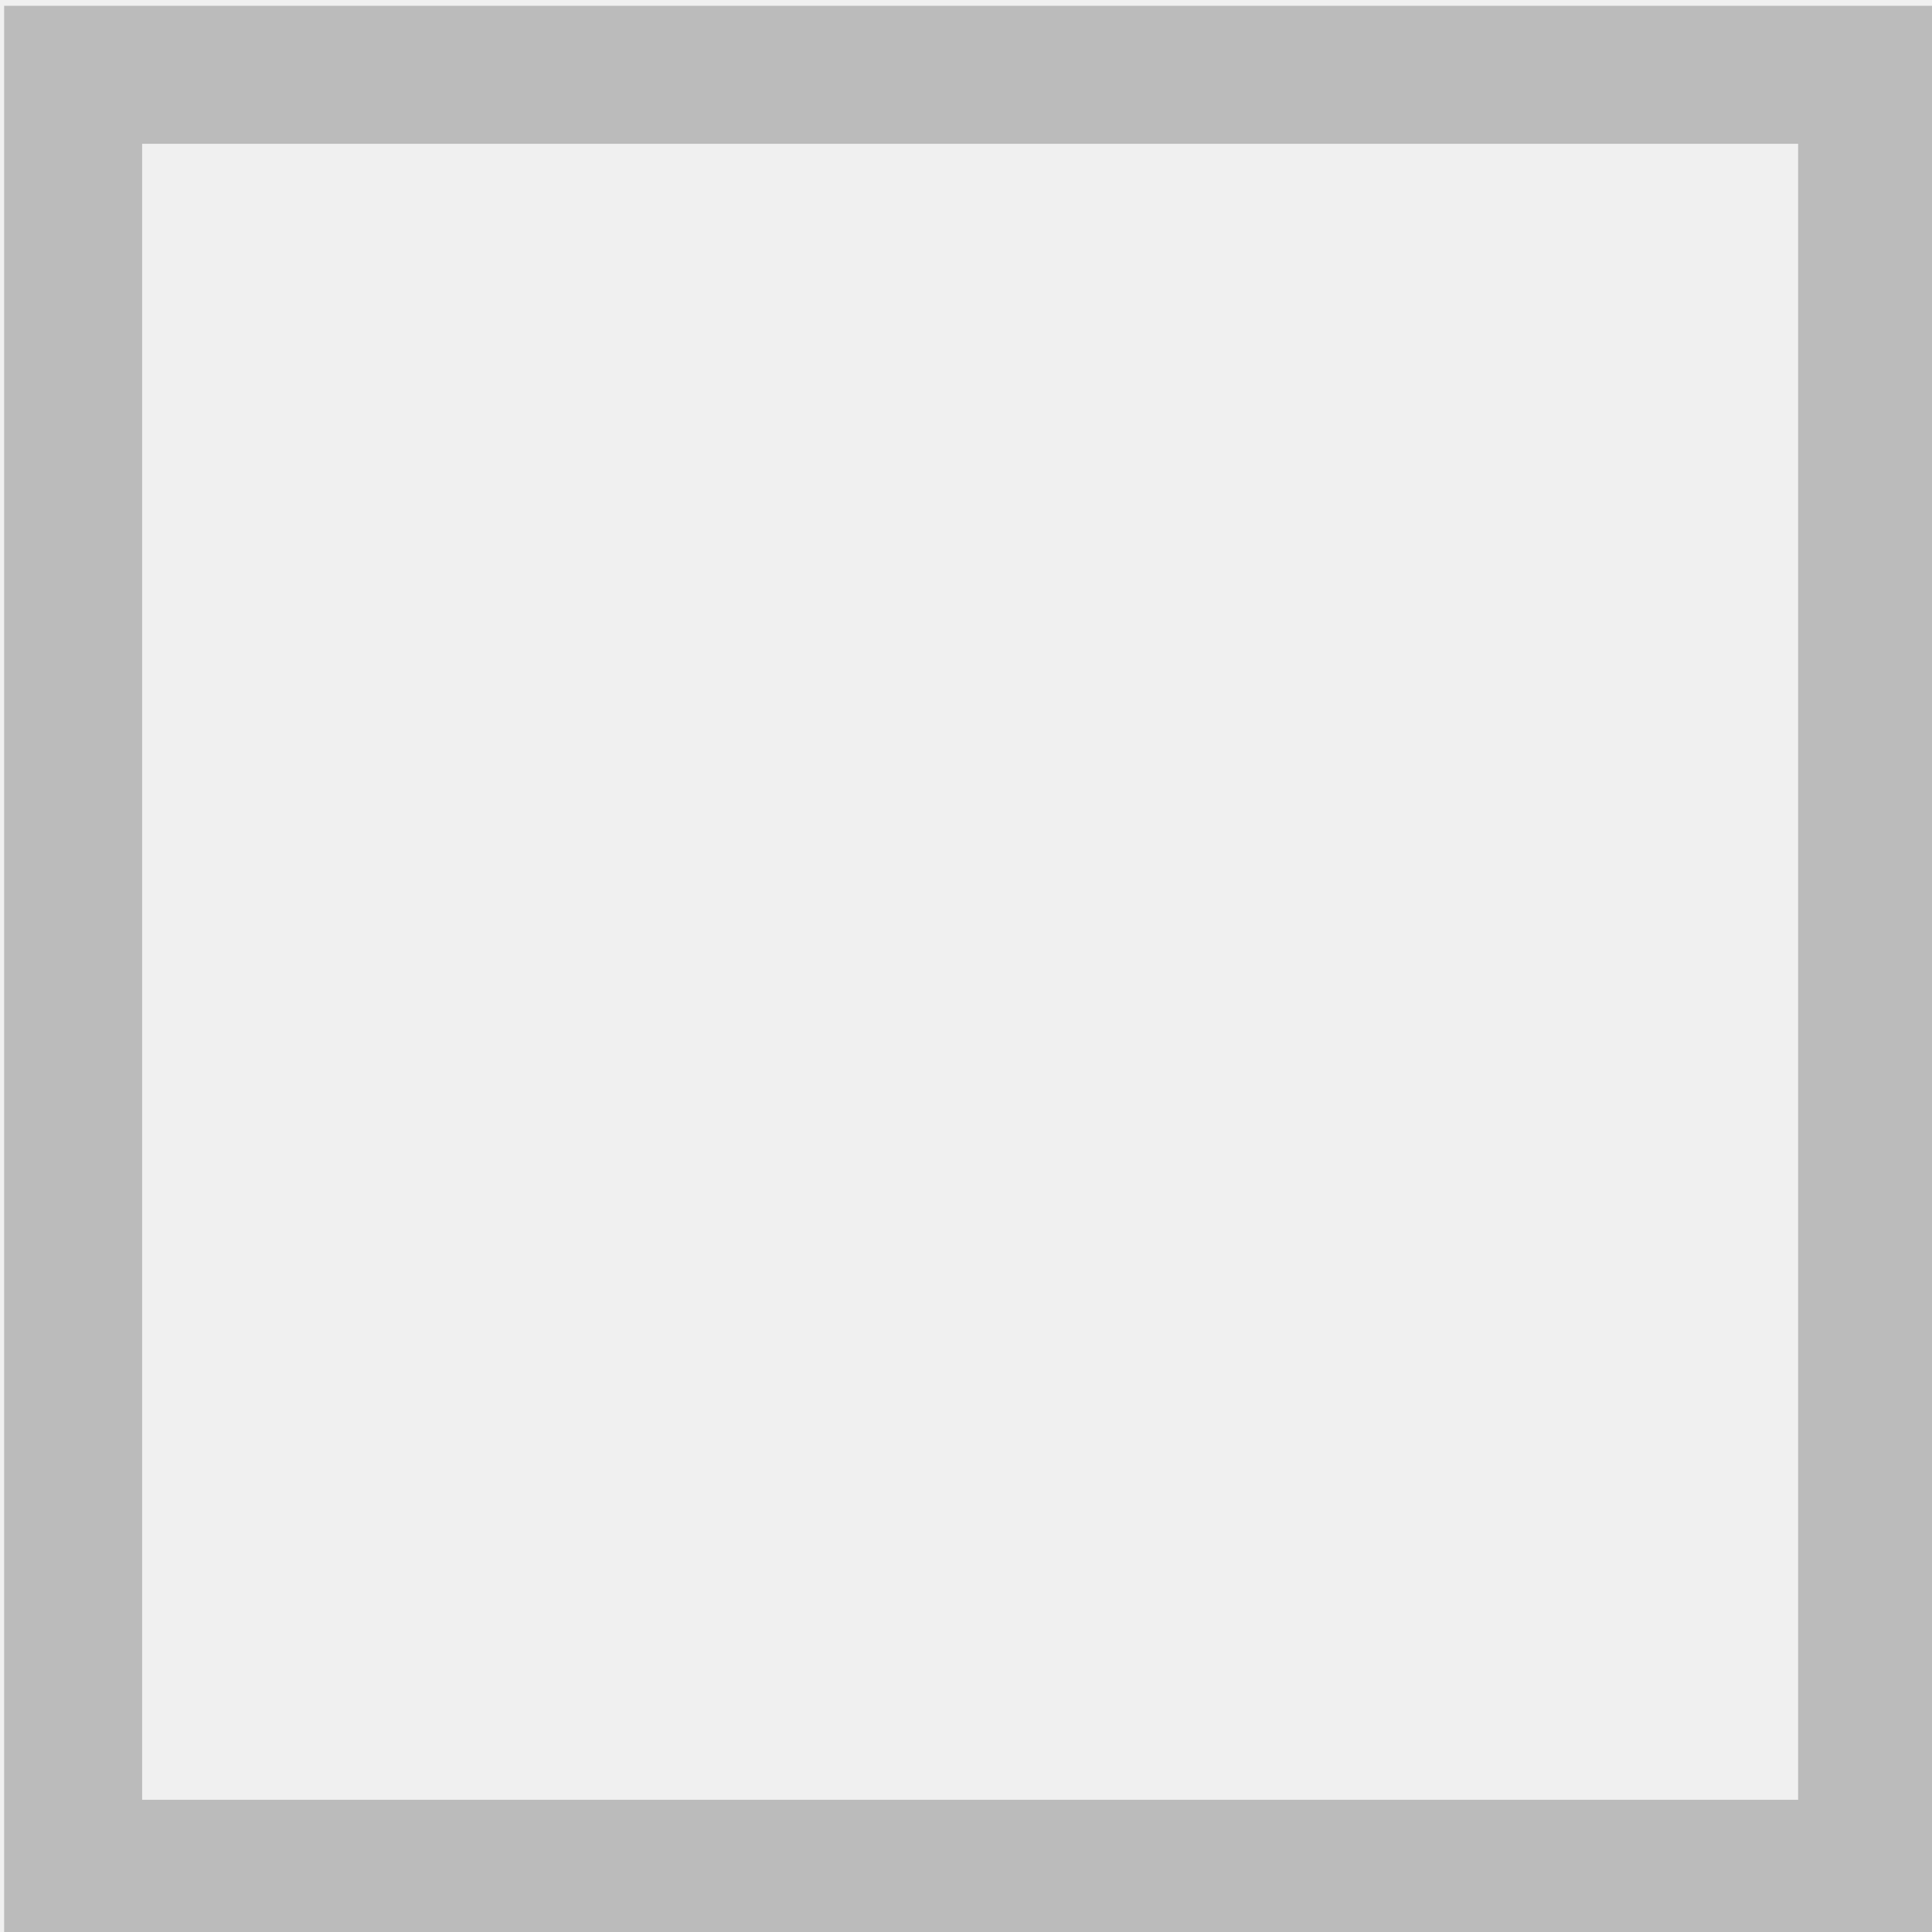
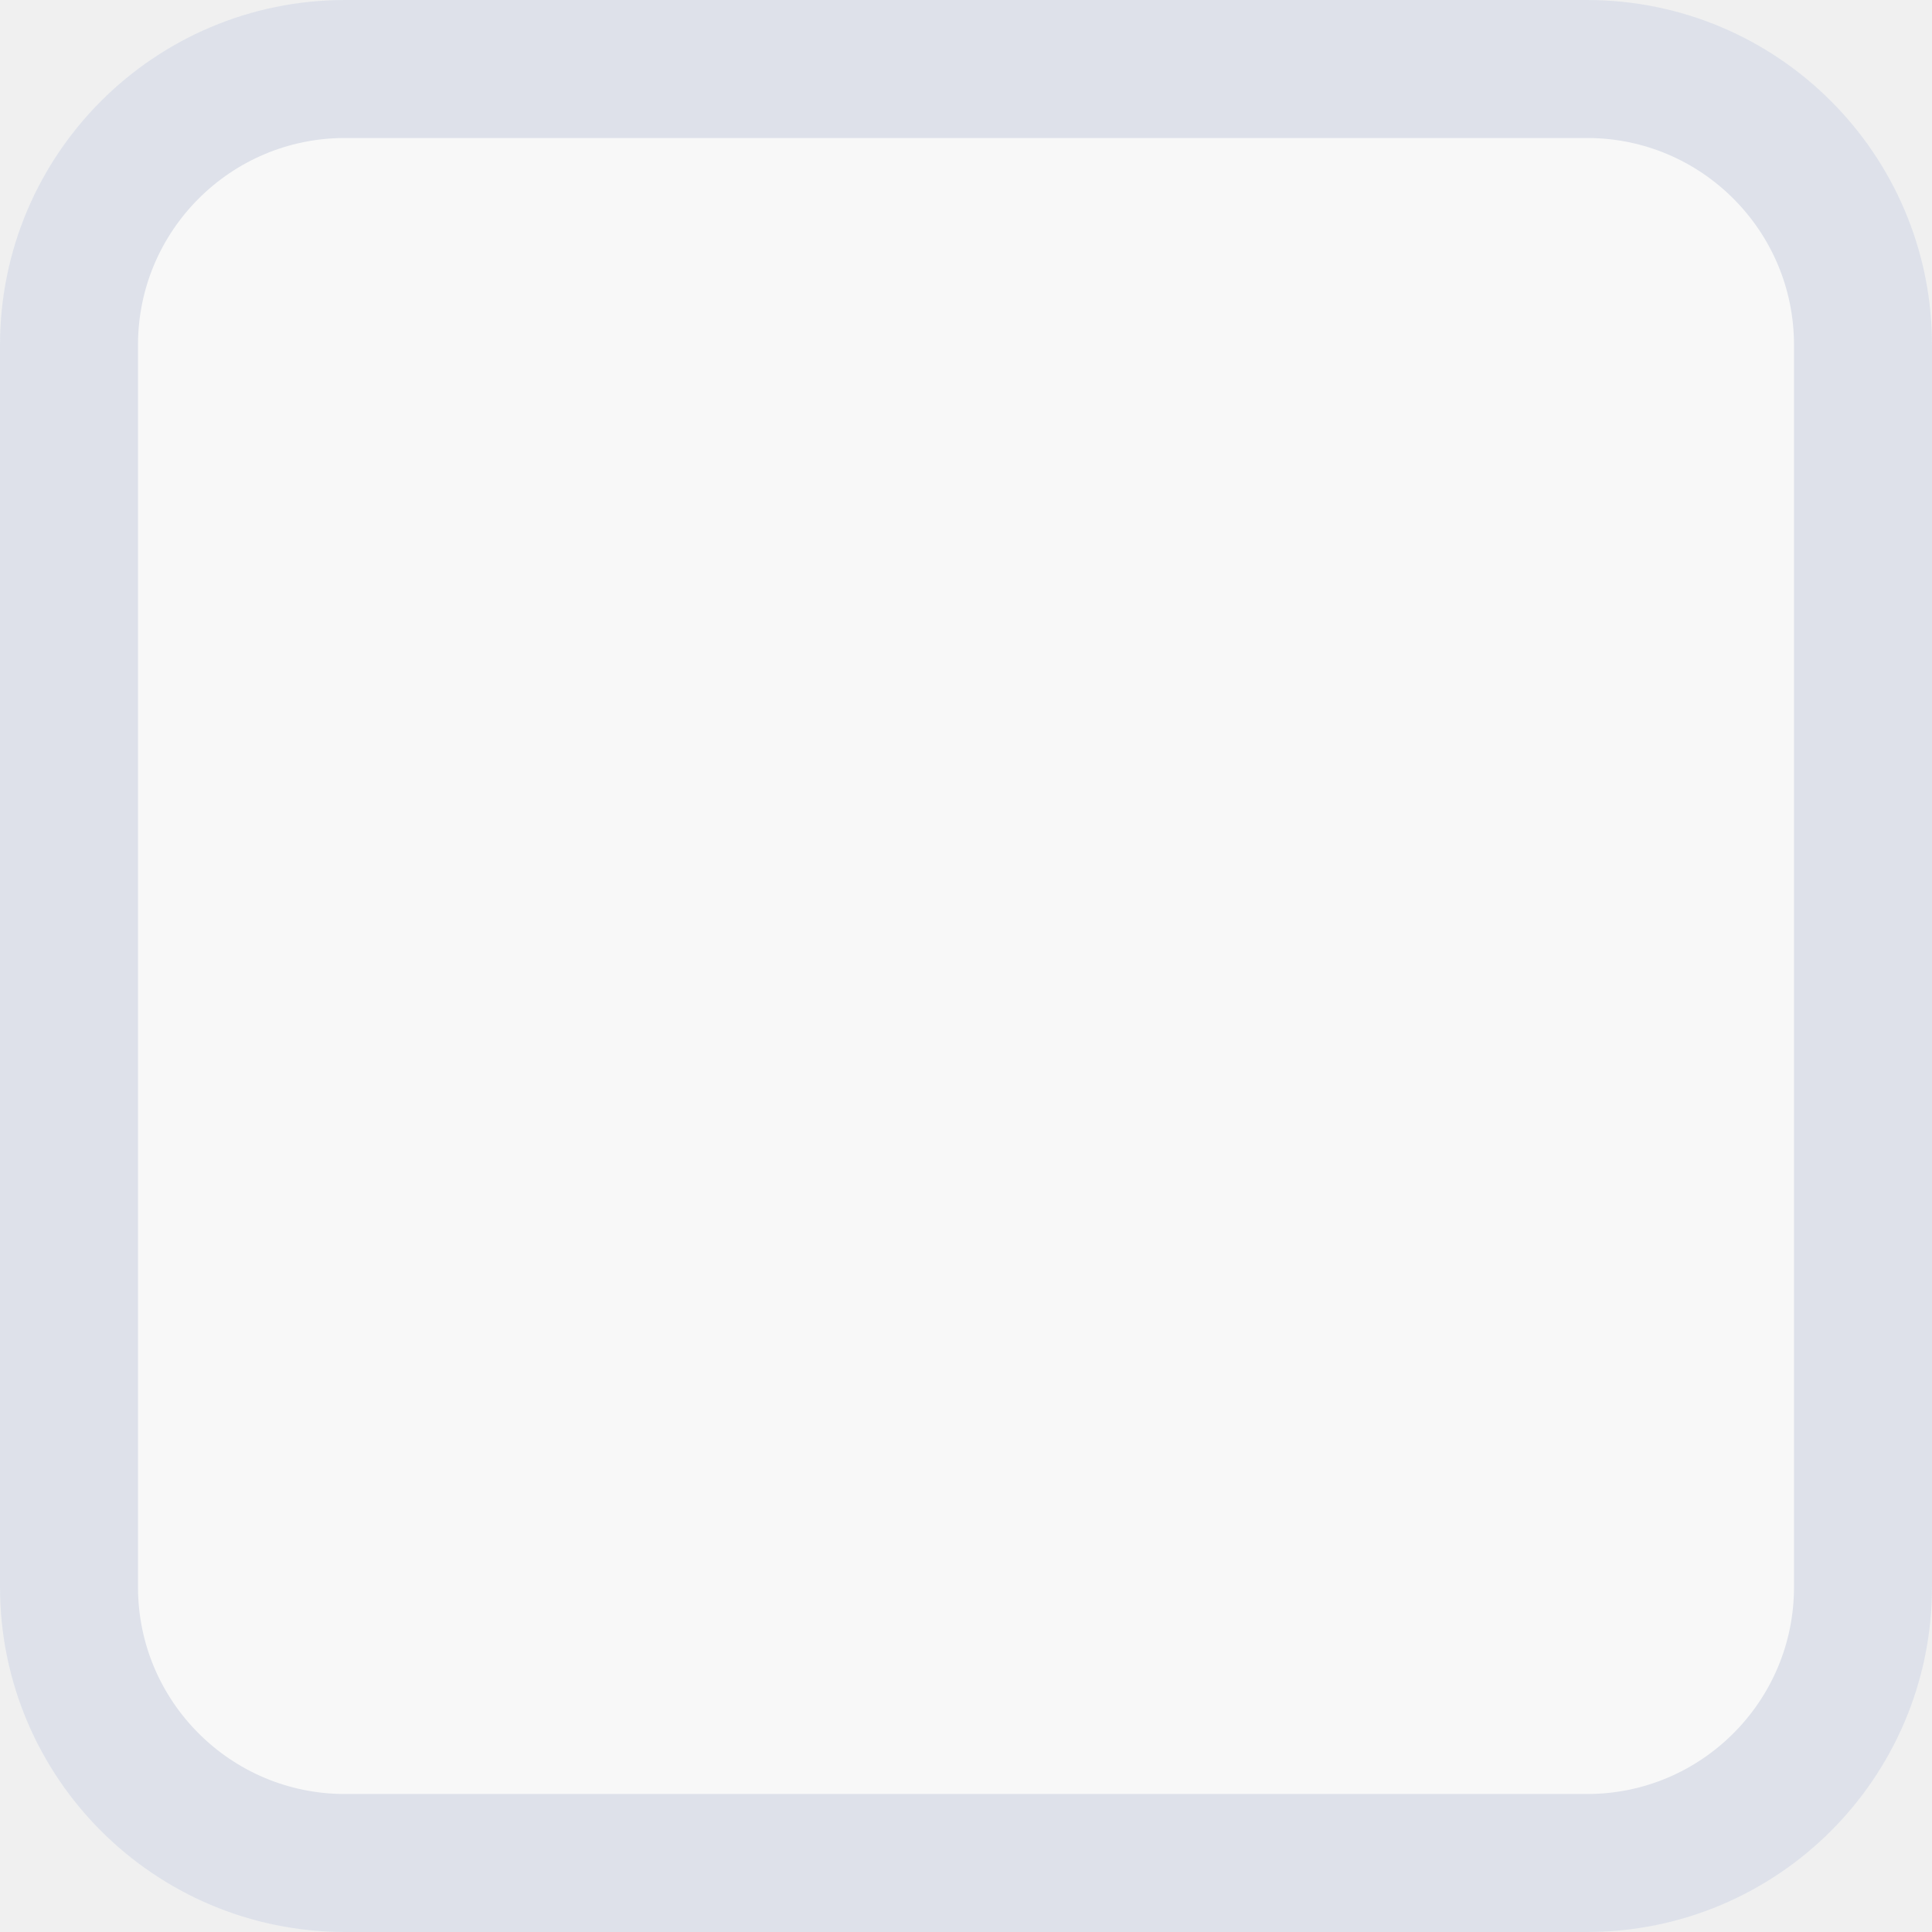
<svg xmlns="http://www.w3.org/2000/svg" xmlns:xlink="http://www.w3.org/1999/xlink" width="14" height="14" id="svg2" version="1.1">
  <defs id="defs4">
    <linearGradient y2="606.005" x2="364.415" y1="599.659" x1="364.415" gradientTransform="matrix(4.110198,0,0,0.7878788,-1007.071,-94.52885)" gradientUnits="userSpaceOnUse" id="linearGradient20512" xlink:href="#linearGradient16194-5-7-2-6" />
    <linearGradient id="linearGradient16194-5-7-2-6">
      <stop id="stop16196-0-5-9-7" offset="0" style="stop-color:#e5e5e5;stop-opacity:1" />
      <stop id="stop16198-0-0-3-0" offset="1" style="stop-color:#ffffff;stop-opacity:1" />
    </linearGradient>
    <linearGradient y2="608.789" x2="826.154" y1="598.507" x1="826.274" gradientTransform="matrix(1.471154,0,0,1.130435,-720.4087,-298.9491)" gradientUnits="userSpaceOnUse" id="linearGradient20514" xlink:href="#linearGradient15513-1-8-5-5-8" />
    <linearGradient id="linearGradient15513-1-8-5-5-8">
      <stop style="stop-color:#878787;stop-opacity:1" offset="0" id="stop15515-3-6-9-5-0" />
      <stop style="stop-color:#d4d4d4;stop-opacity:1" offset="1" id="stop15517-8-6-2-1-9" />
    </linearGradient>
    <filter id="filter3855" x="0" y="0" width="1" height="1" color-interpolation-filters="sRGB">
      <feColorMatrix id="feColorMatrix3857" type="saturate" values="0" />
    </filter>
  </defs>
  <g id="layer1" transform="translate(0,-1038.362)">
-     <rect style="color:#000000;fill:none;fill-opacity:1;fill-rule:nonzero;stroke:#bbbbbb;stroke-width:1px;stroke-linecap:butt;stroke-linejoin:miter;stroke-miterlimit:4;stroke-opacity:1;stroke-dasharray:none;stroke-dashoffset:0;marker:none;visibility:visible;display:inline;overflow:visible;enable-background:accumulate" id="rect15525" width="13" height="13" x="0.53" y="1038.904" />
+     <rect ry="2" style="color:#000000;display:inline;overflow:visible;visibility:visible;opacity:0.55;fill:#ffffff;fill-opacity:1;stroke:#cfd6e6;stroke-width:1;stroke-linecap:butt;stroke-linejoin:round;stroke-miterlimit:4;stroke-dasharray:none;stroke-dashoffset:0;stroke-opacity:1;marker:none;enable-background:accumulate" id="rect5147-9-1-5-7-6-3-7" width="13" height="13" x="0.5" y="1038.862" rx="2" />
  </g>
</svg>
